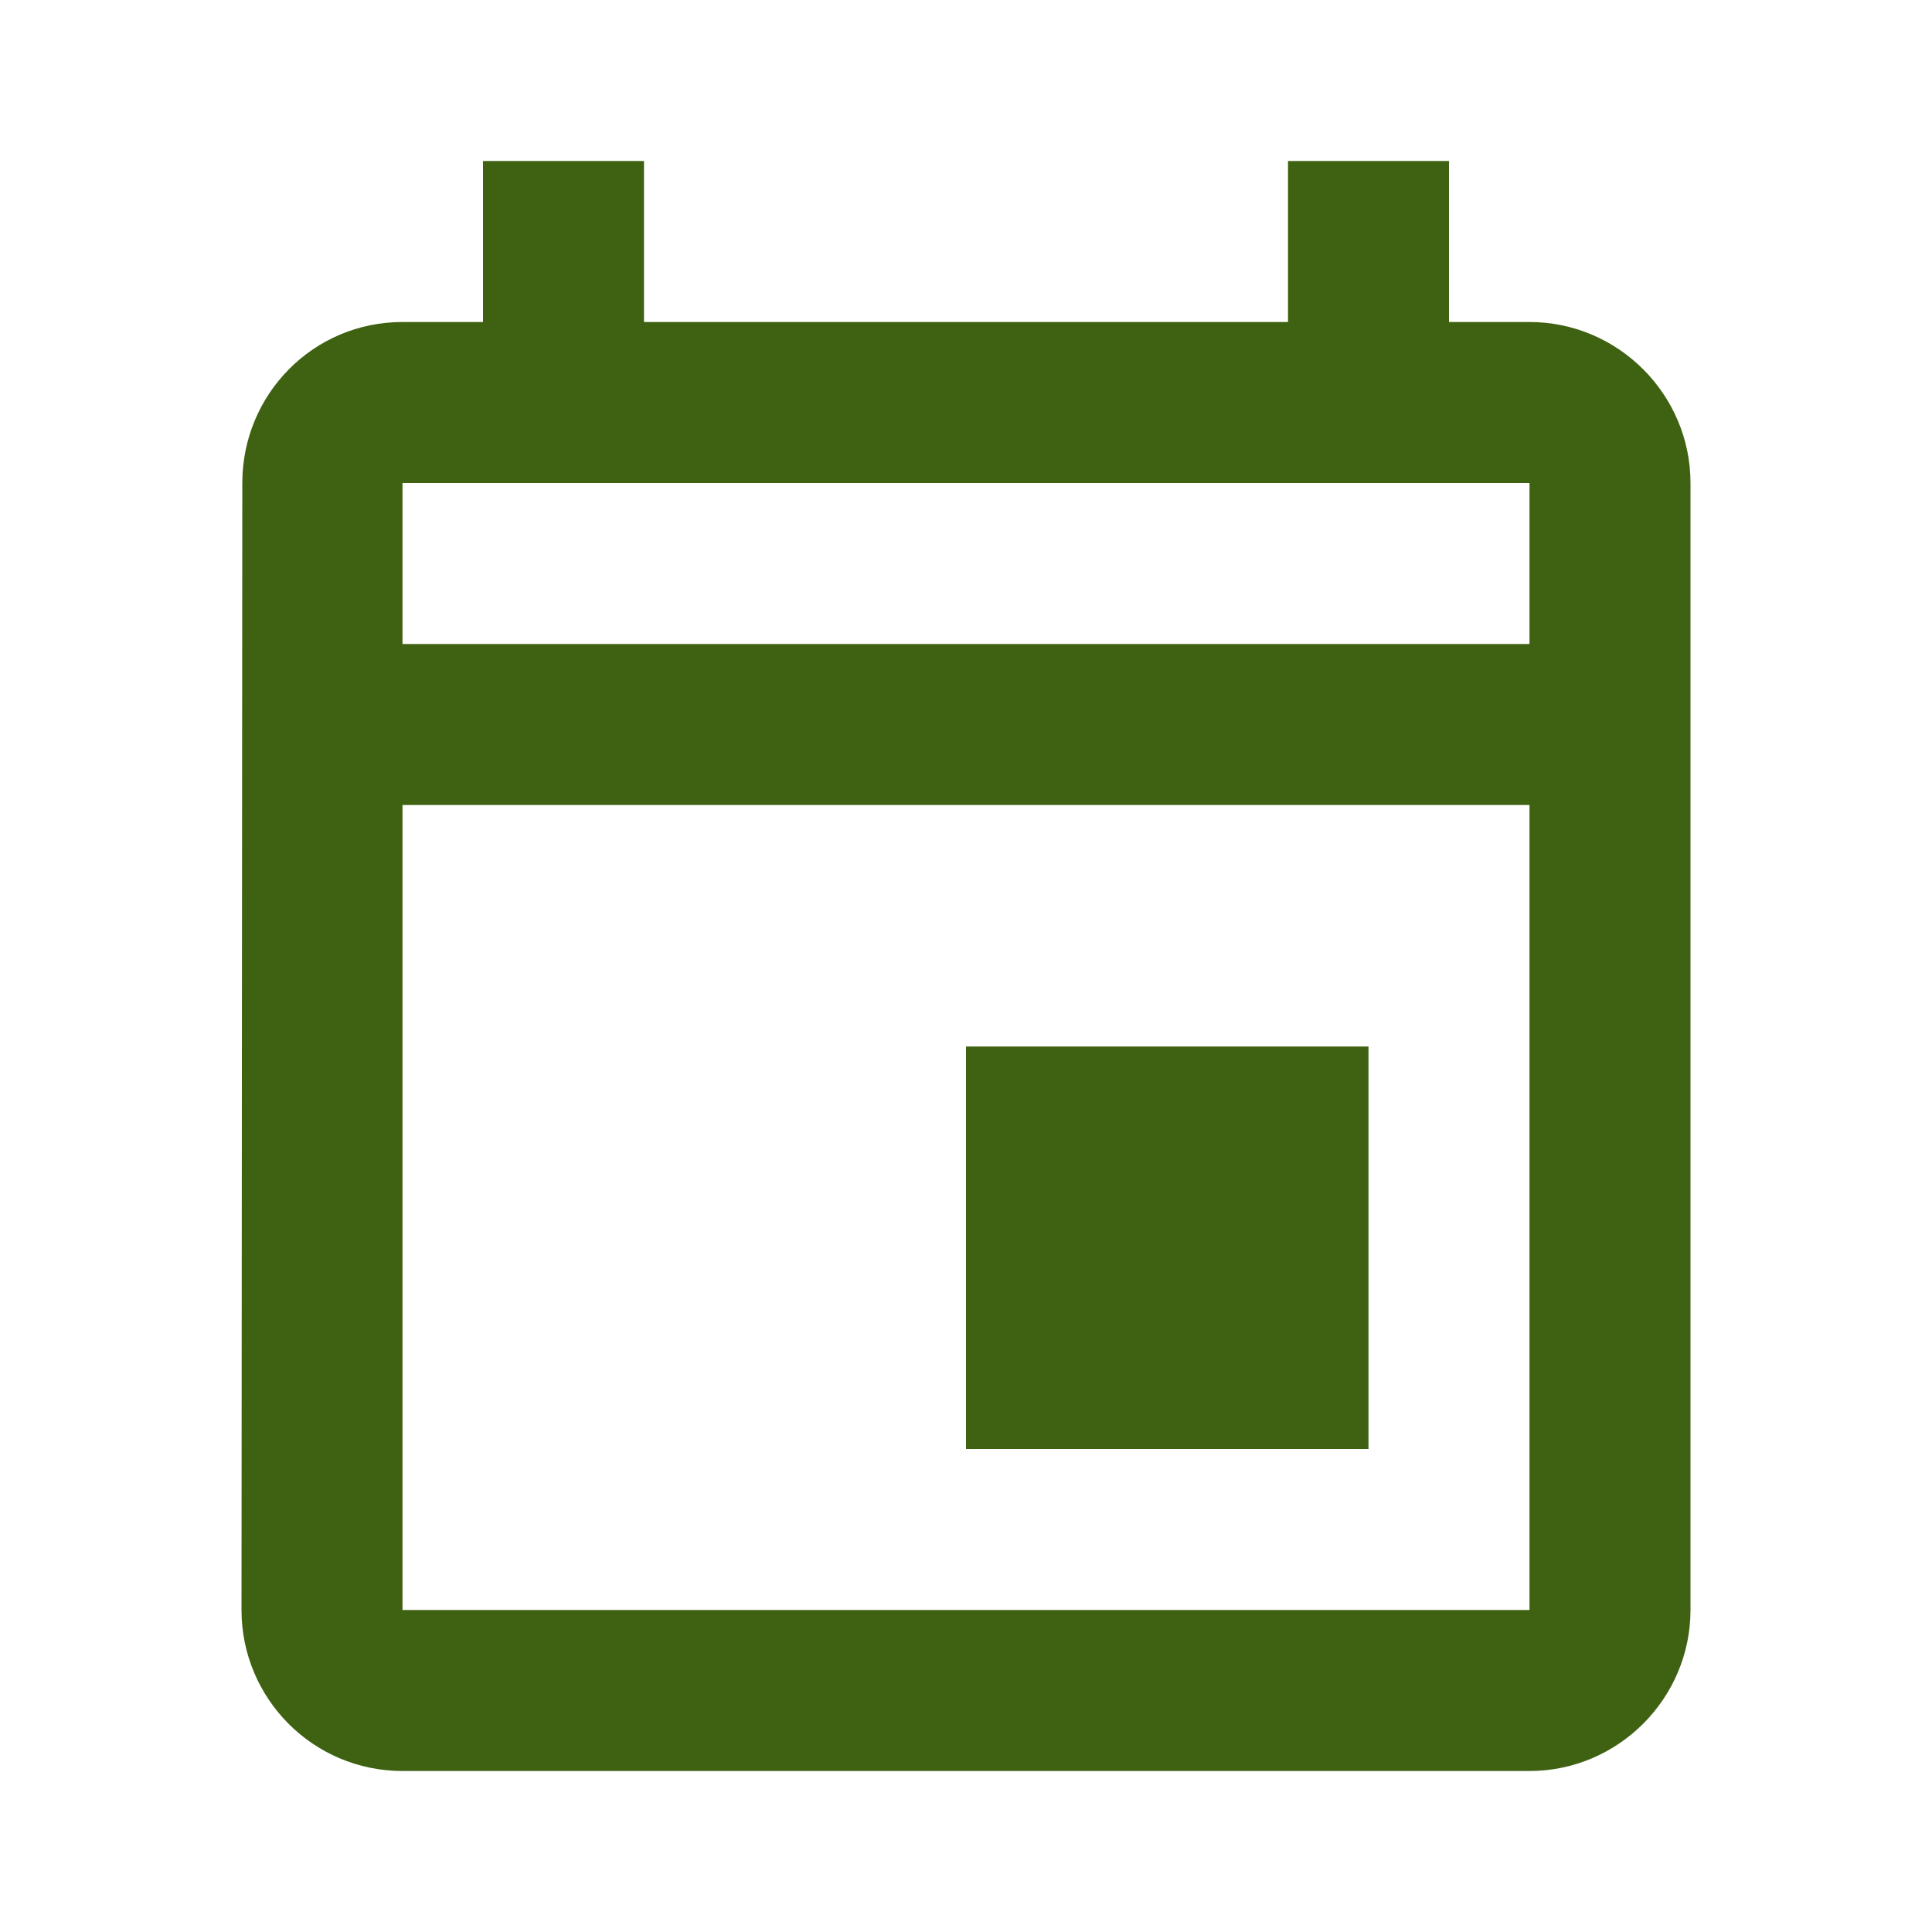
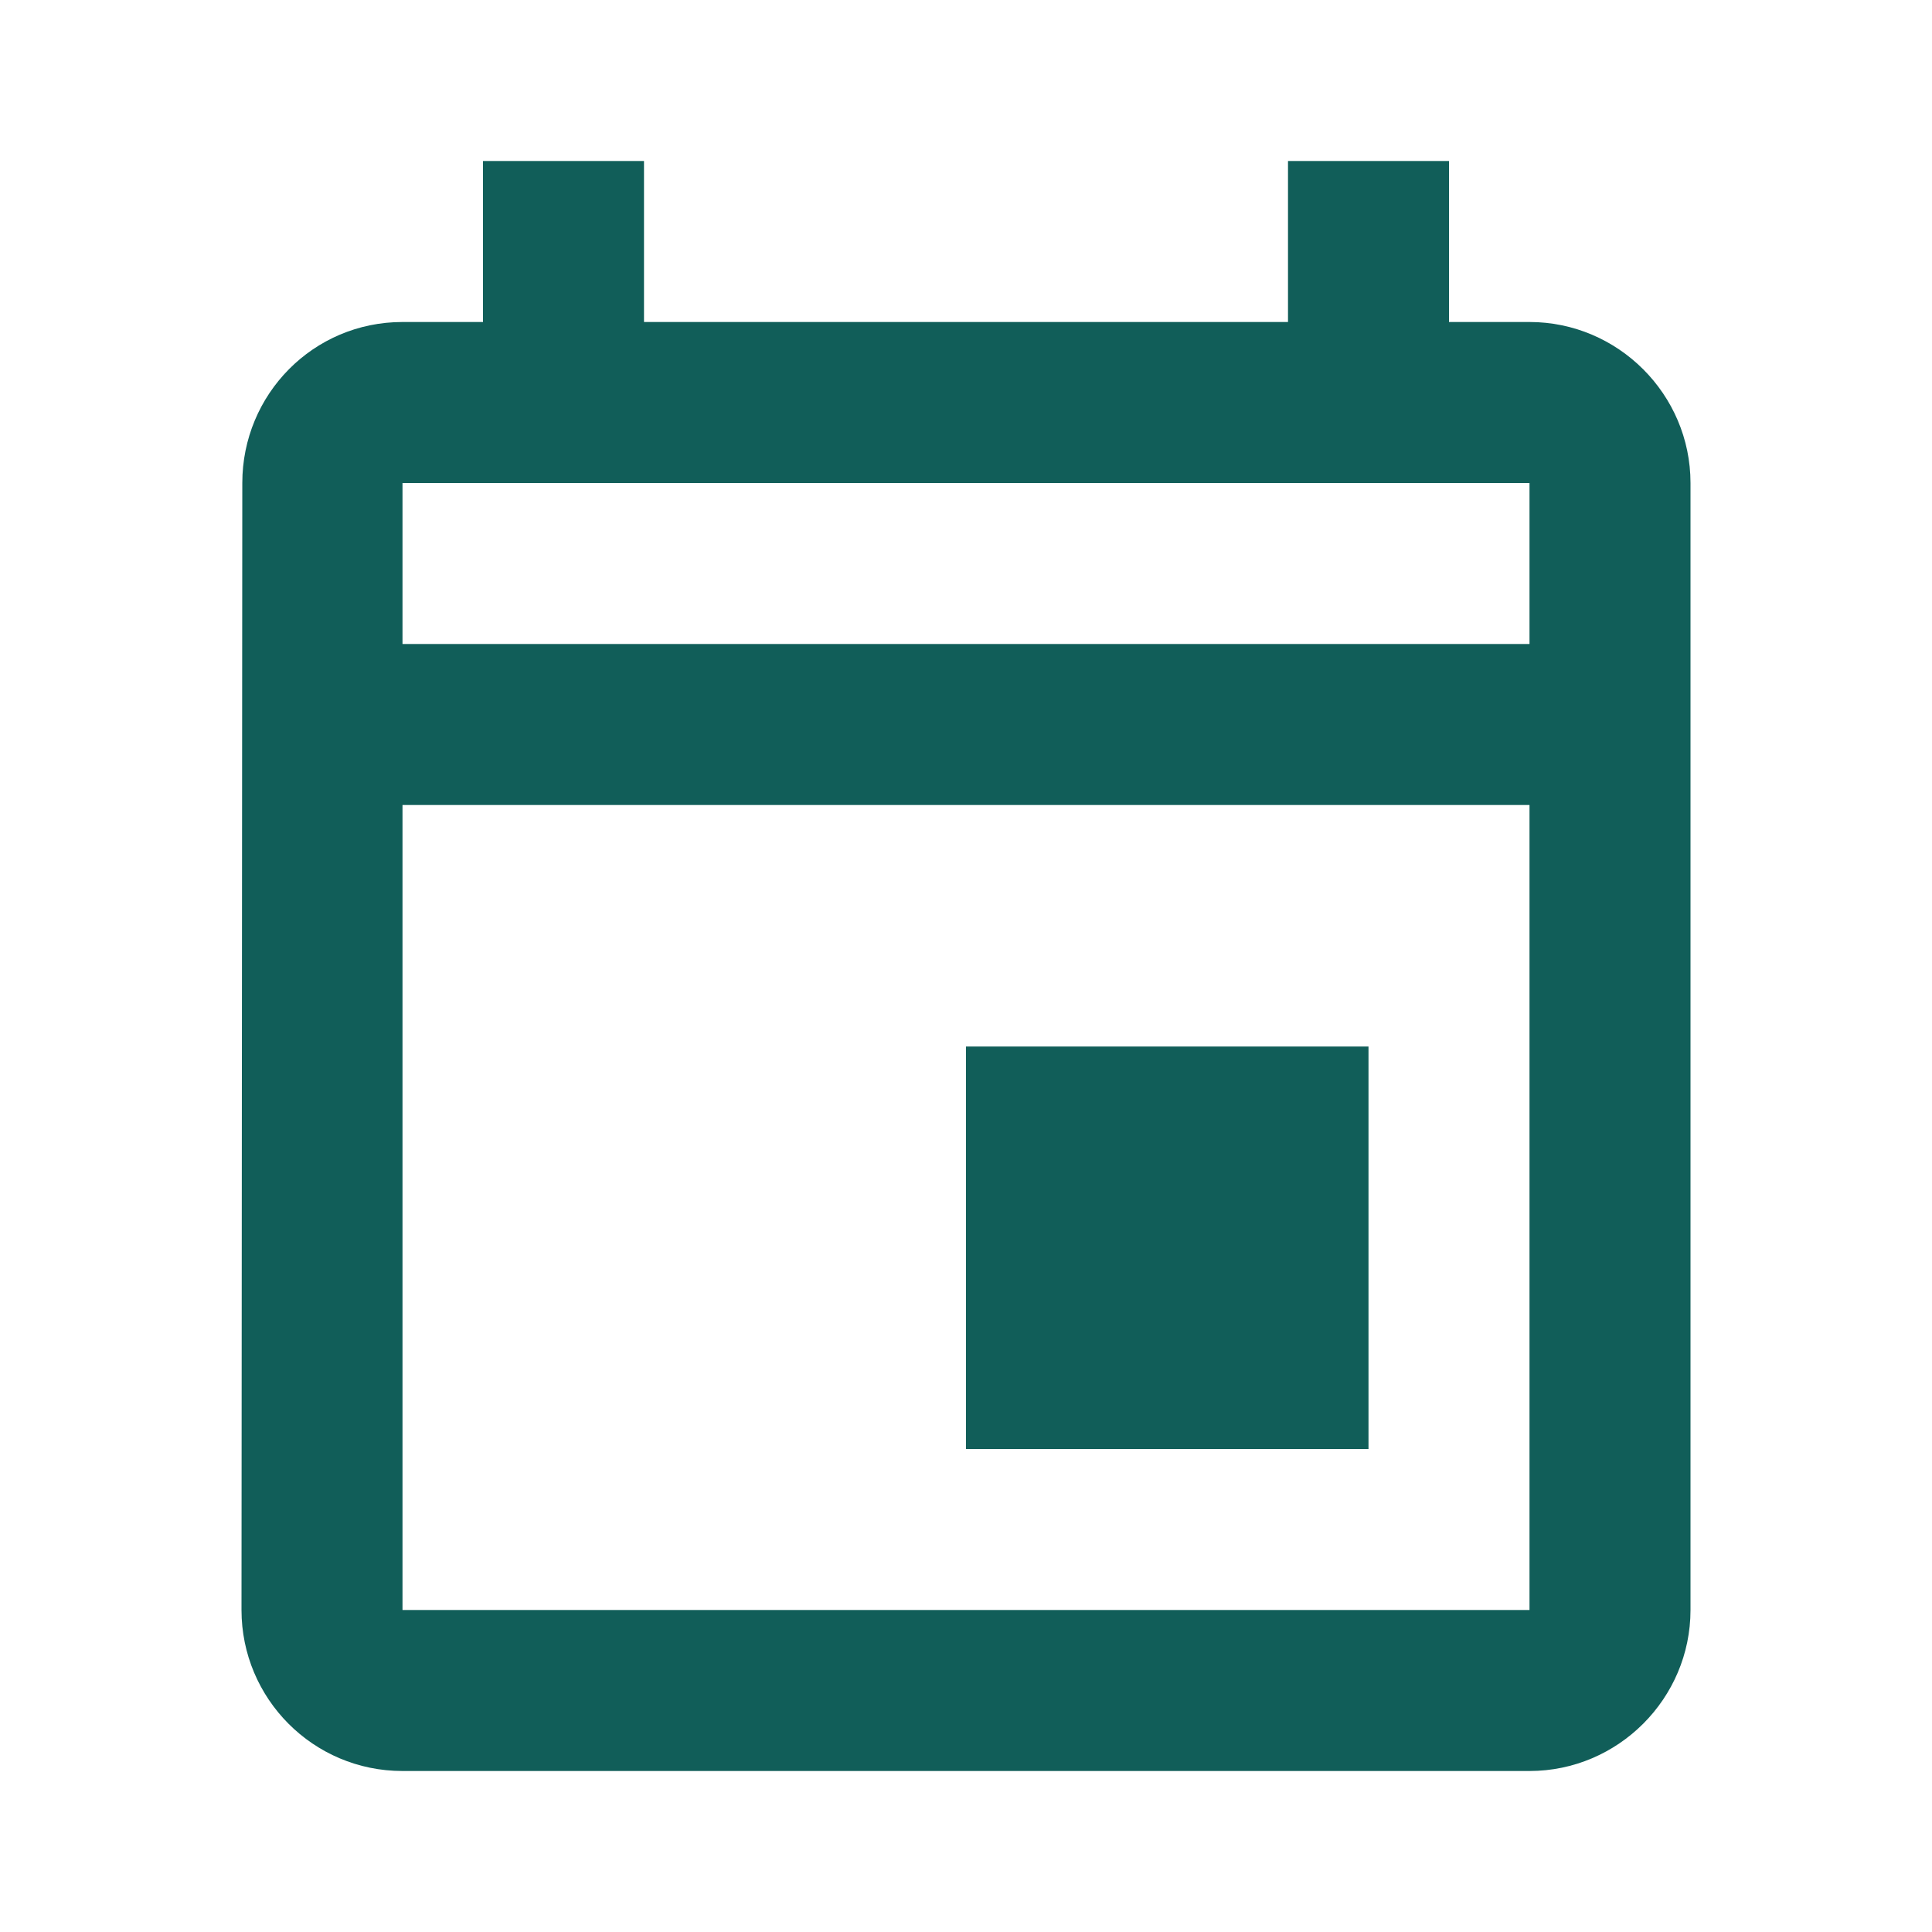
- <svg xmlns="http://www.w3.org/2000/svg" height="24px" viewBox="0 0 24 24" width="24px" fill="#3f6212">
+ <svg xmlns="http://www.w3.org/2000/svg" height="24px" viewBox="0 0 24 24" width="24px" fill="#115e59">
  <path d="M0 0h24v24H0V0z" fill="none" />
  <path d="M19 4h-1V2h-2v2H8V2H6v2H5c-1.11 0-1.99.9-1.99 2L3 20c0 1.1.89 2 2 2h14c1.1 0 2-.9 2-2V6c0-1.1-.9-2-2-2zm0 16H5V10h14v10zm0-12H5V6h14v2zm-7 5h5v5h-5z" />
</svg>
